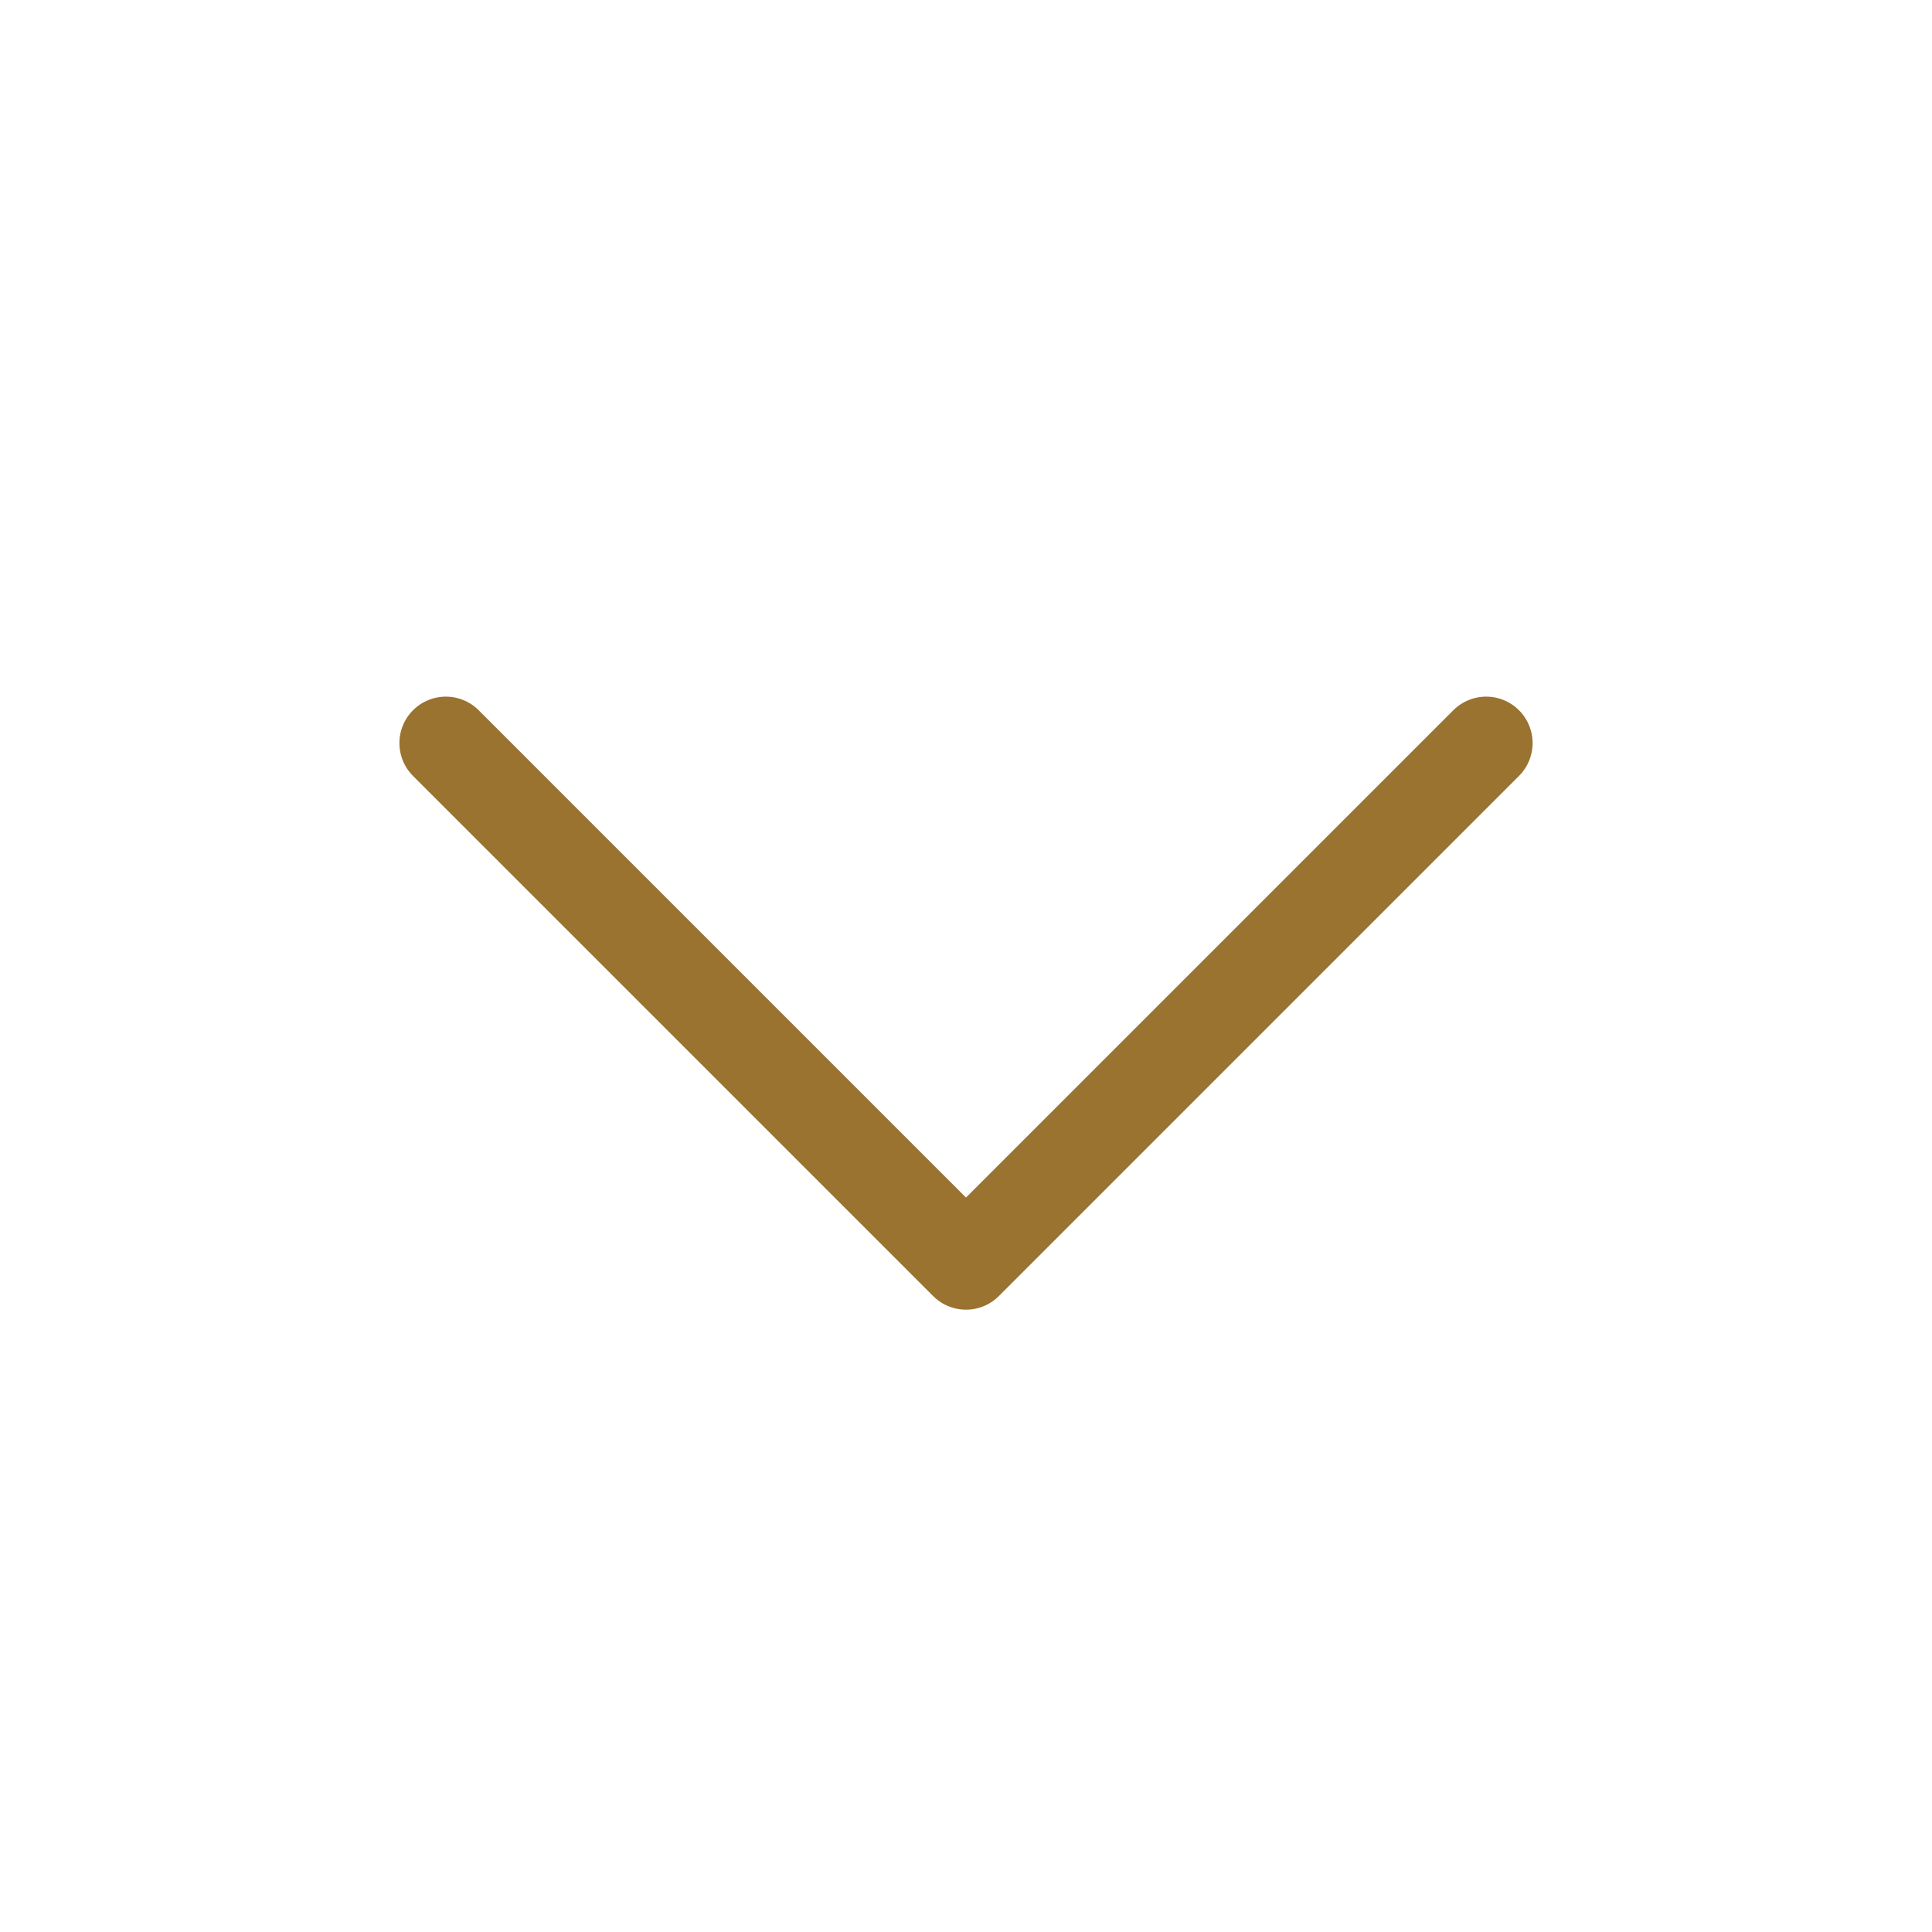
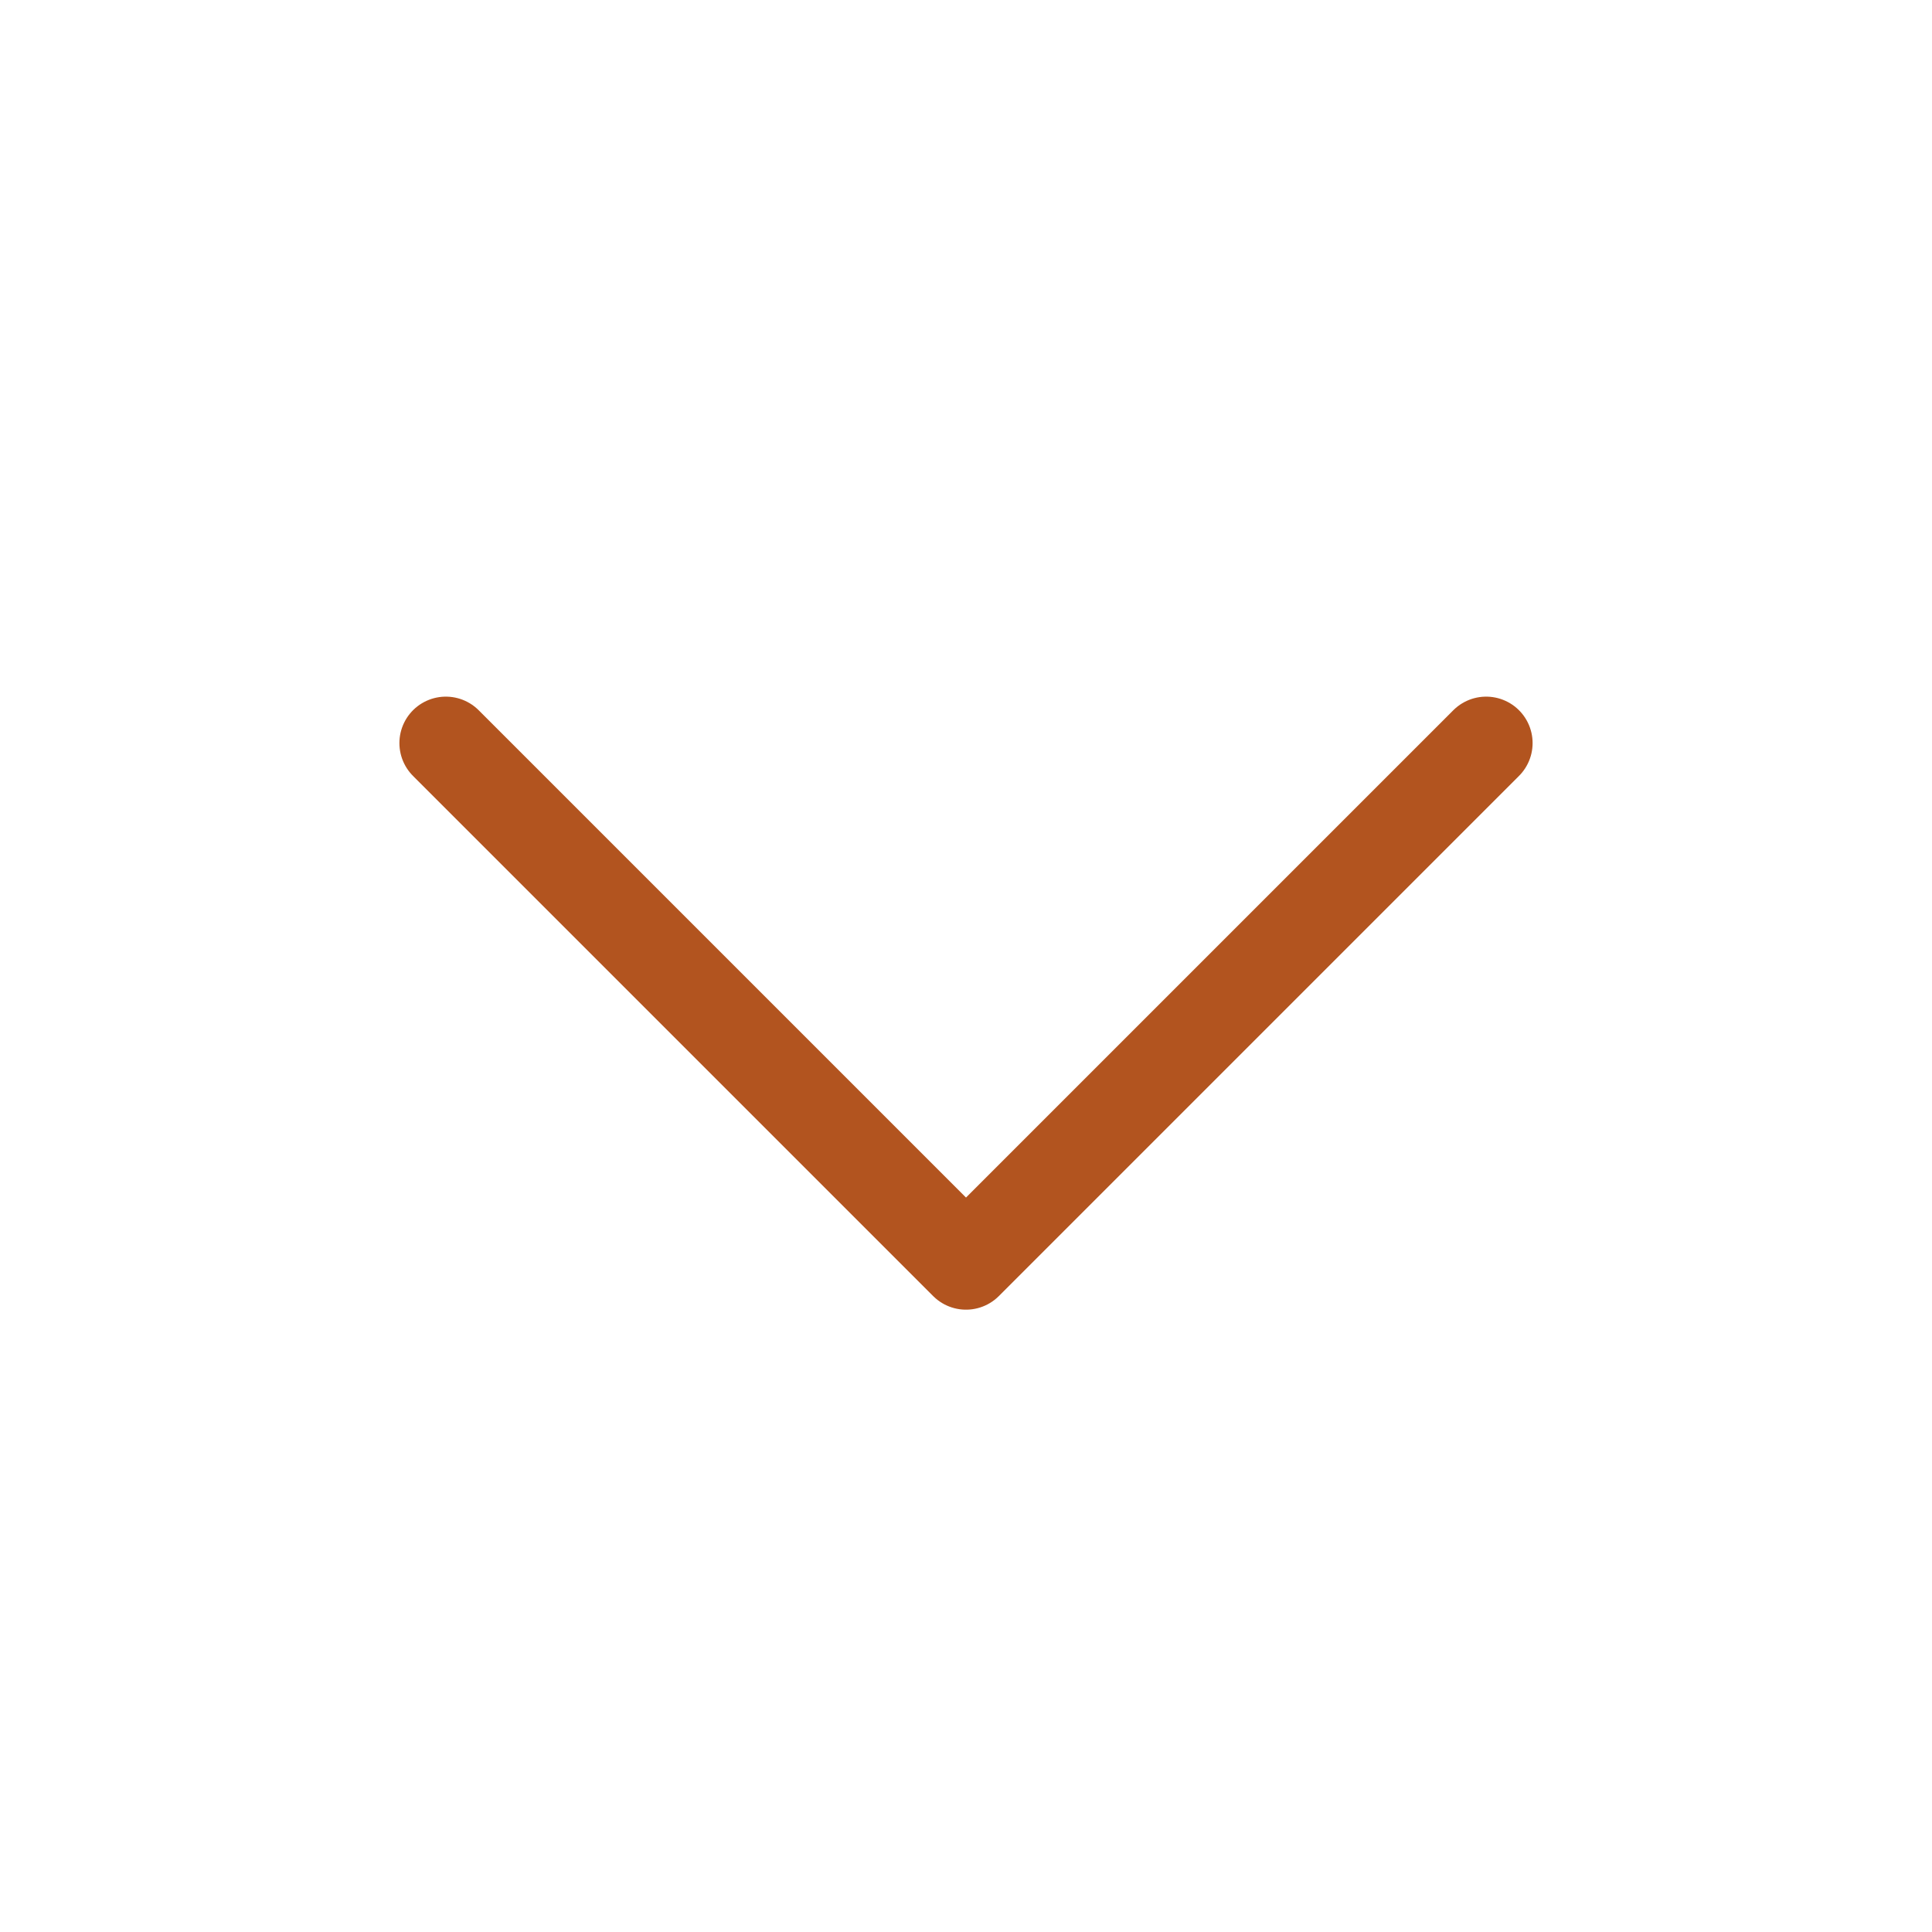
- <svg xmlns="http://www.w3.org/2000/svg" width="48" height="48" viewBox="-1 -1 26 26" fill="none" stroke="#99732f" stroke-width="1.25" stroke-linecap="round" stroke-linejoin="round">
+ <svg xmlns="http://www.w3.org/2000/svg" width="48" height="48" viewBox="-1 -1 26 26" fill="none" stroke="#b2541f" stroke-width="1.25" stroke-linecap="round" stroke-linejoin="round">
  <path d="m5 9 7 7 7-7" />
</svg>
